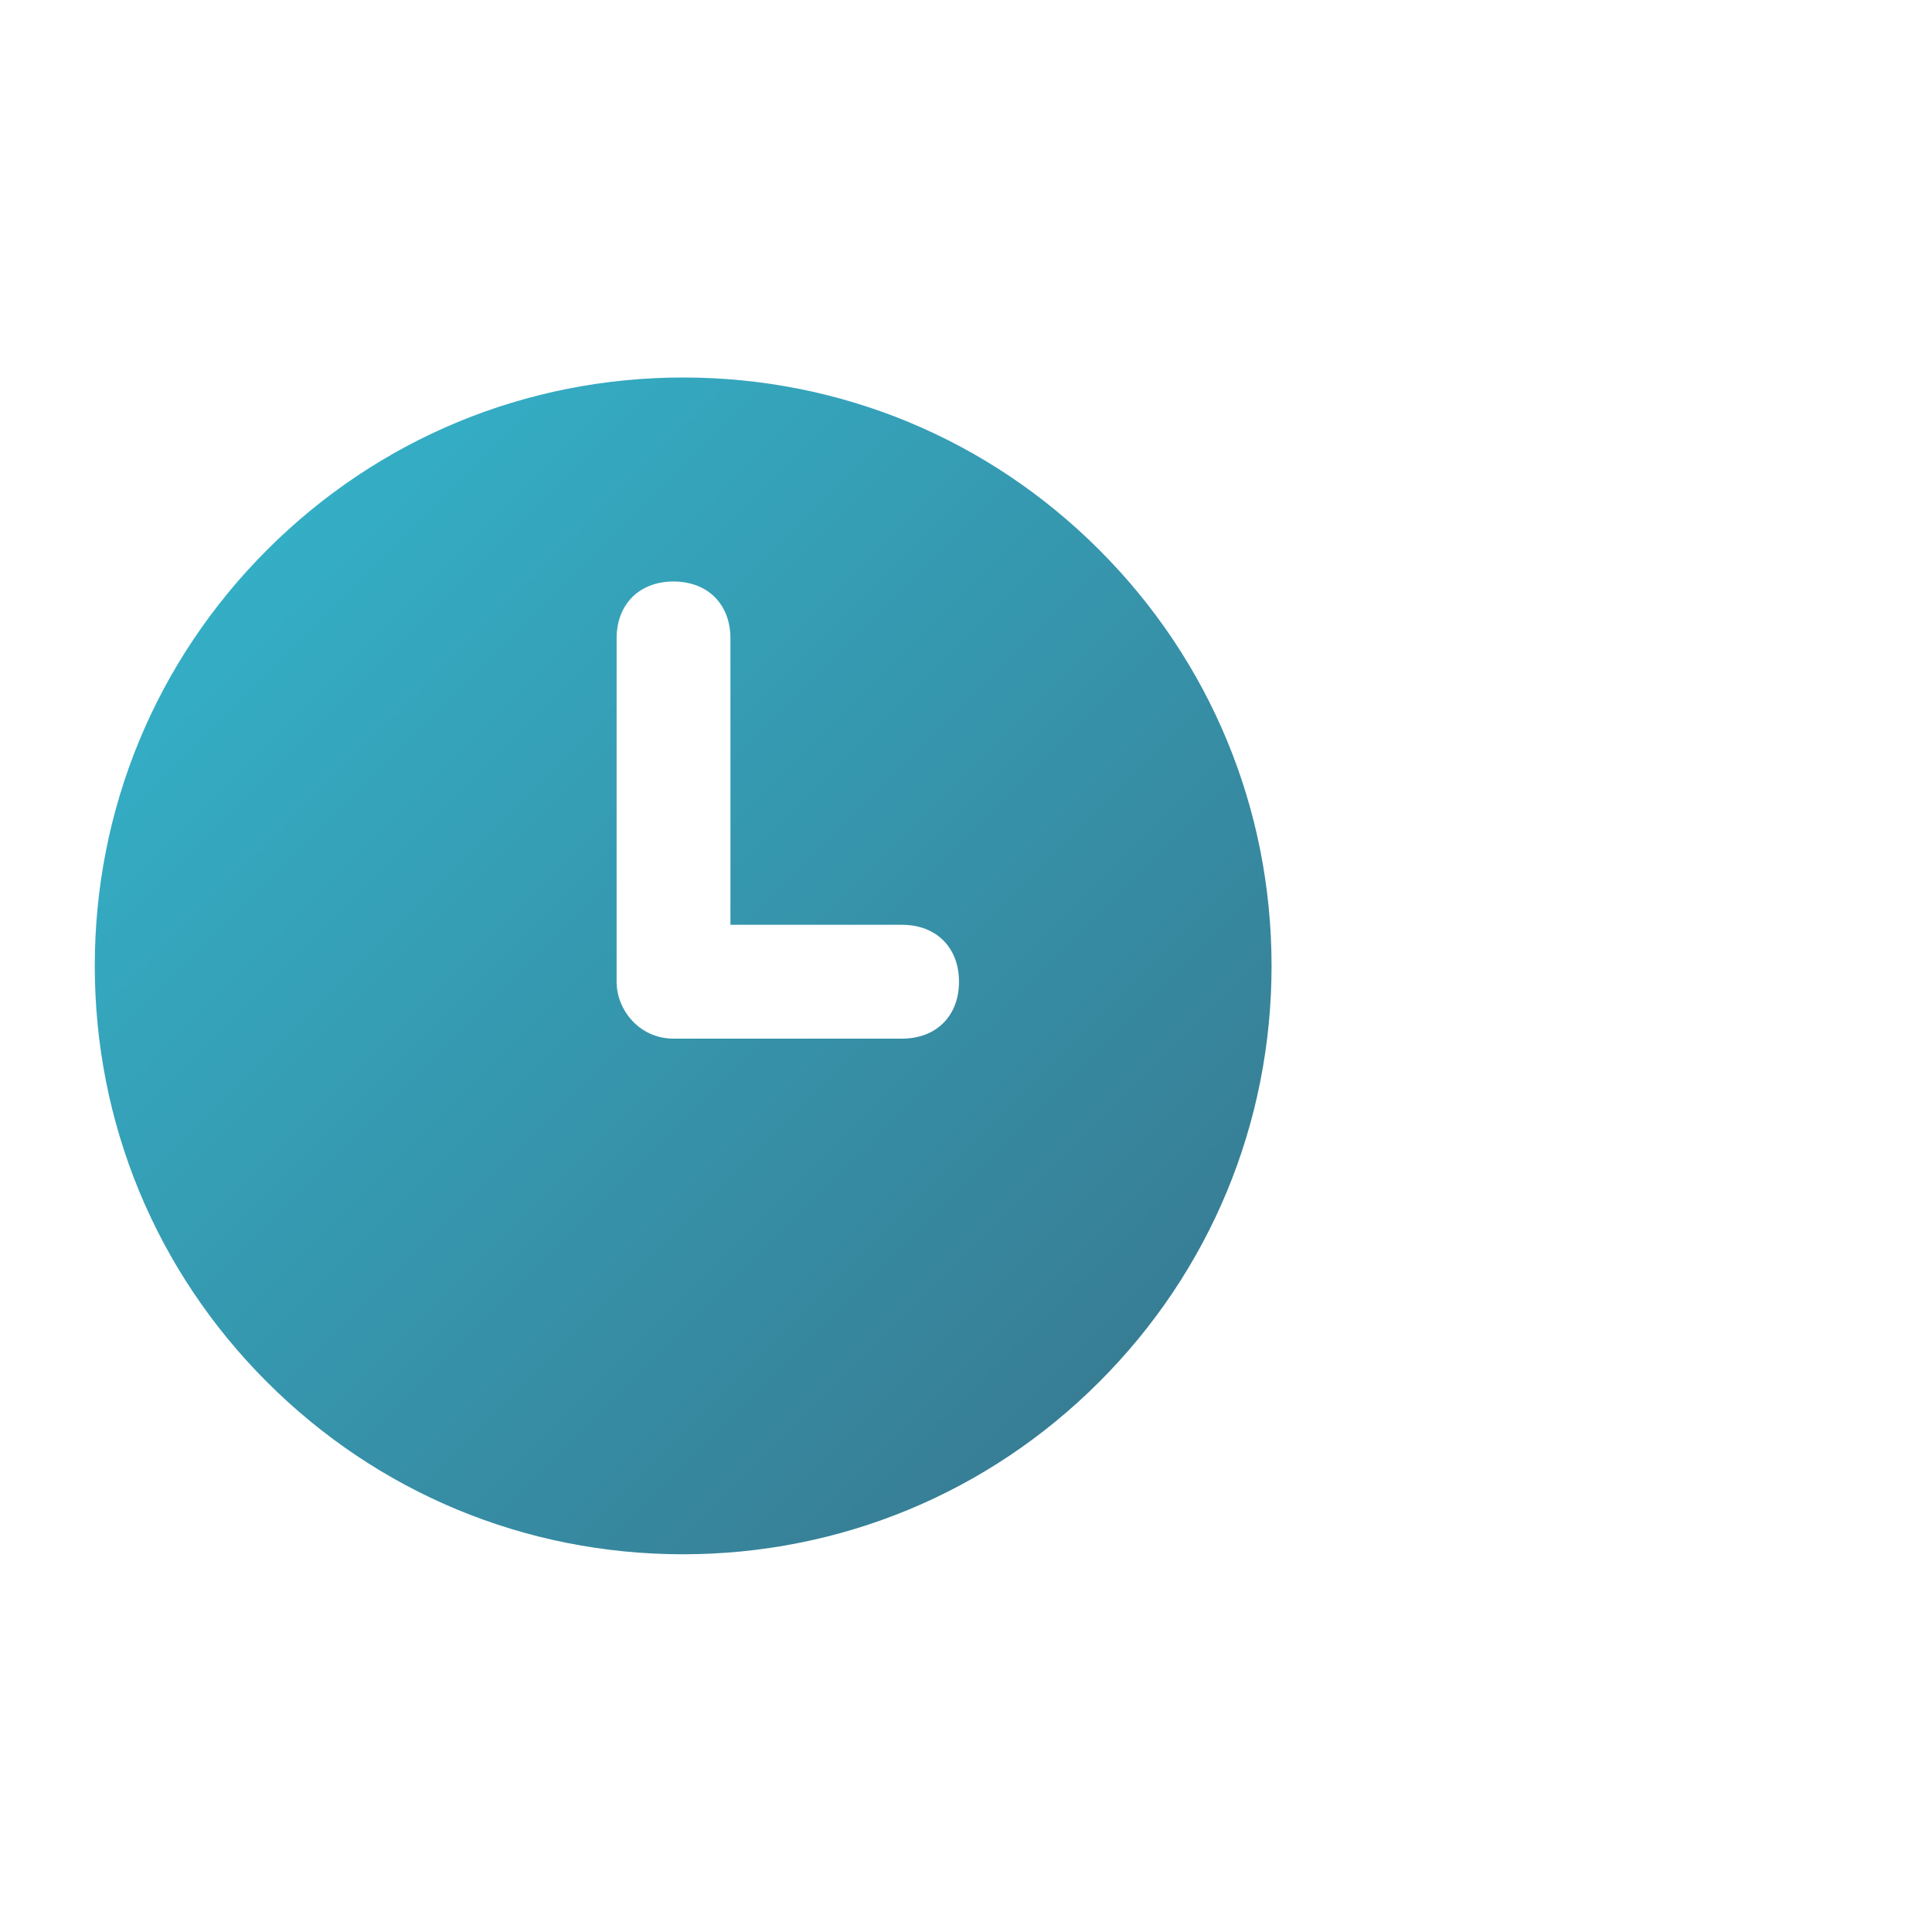
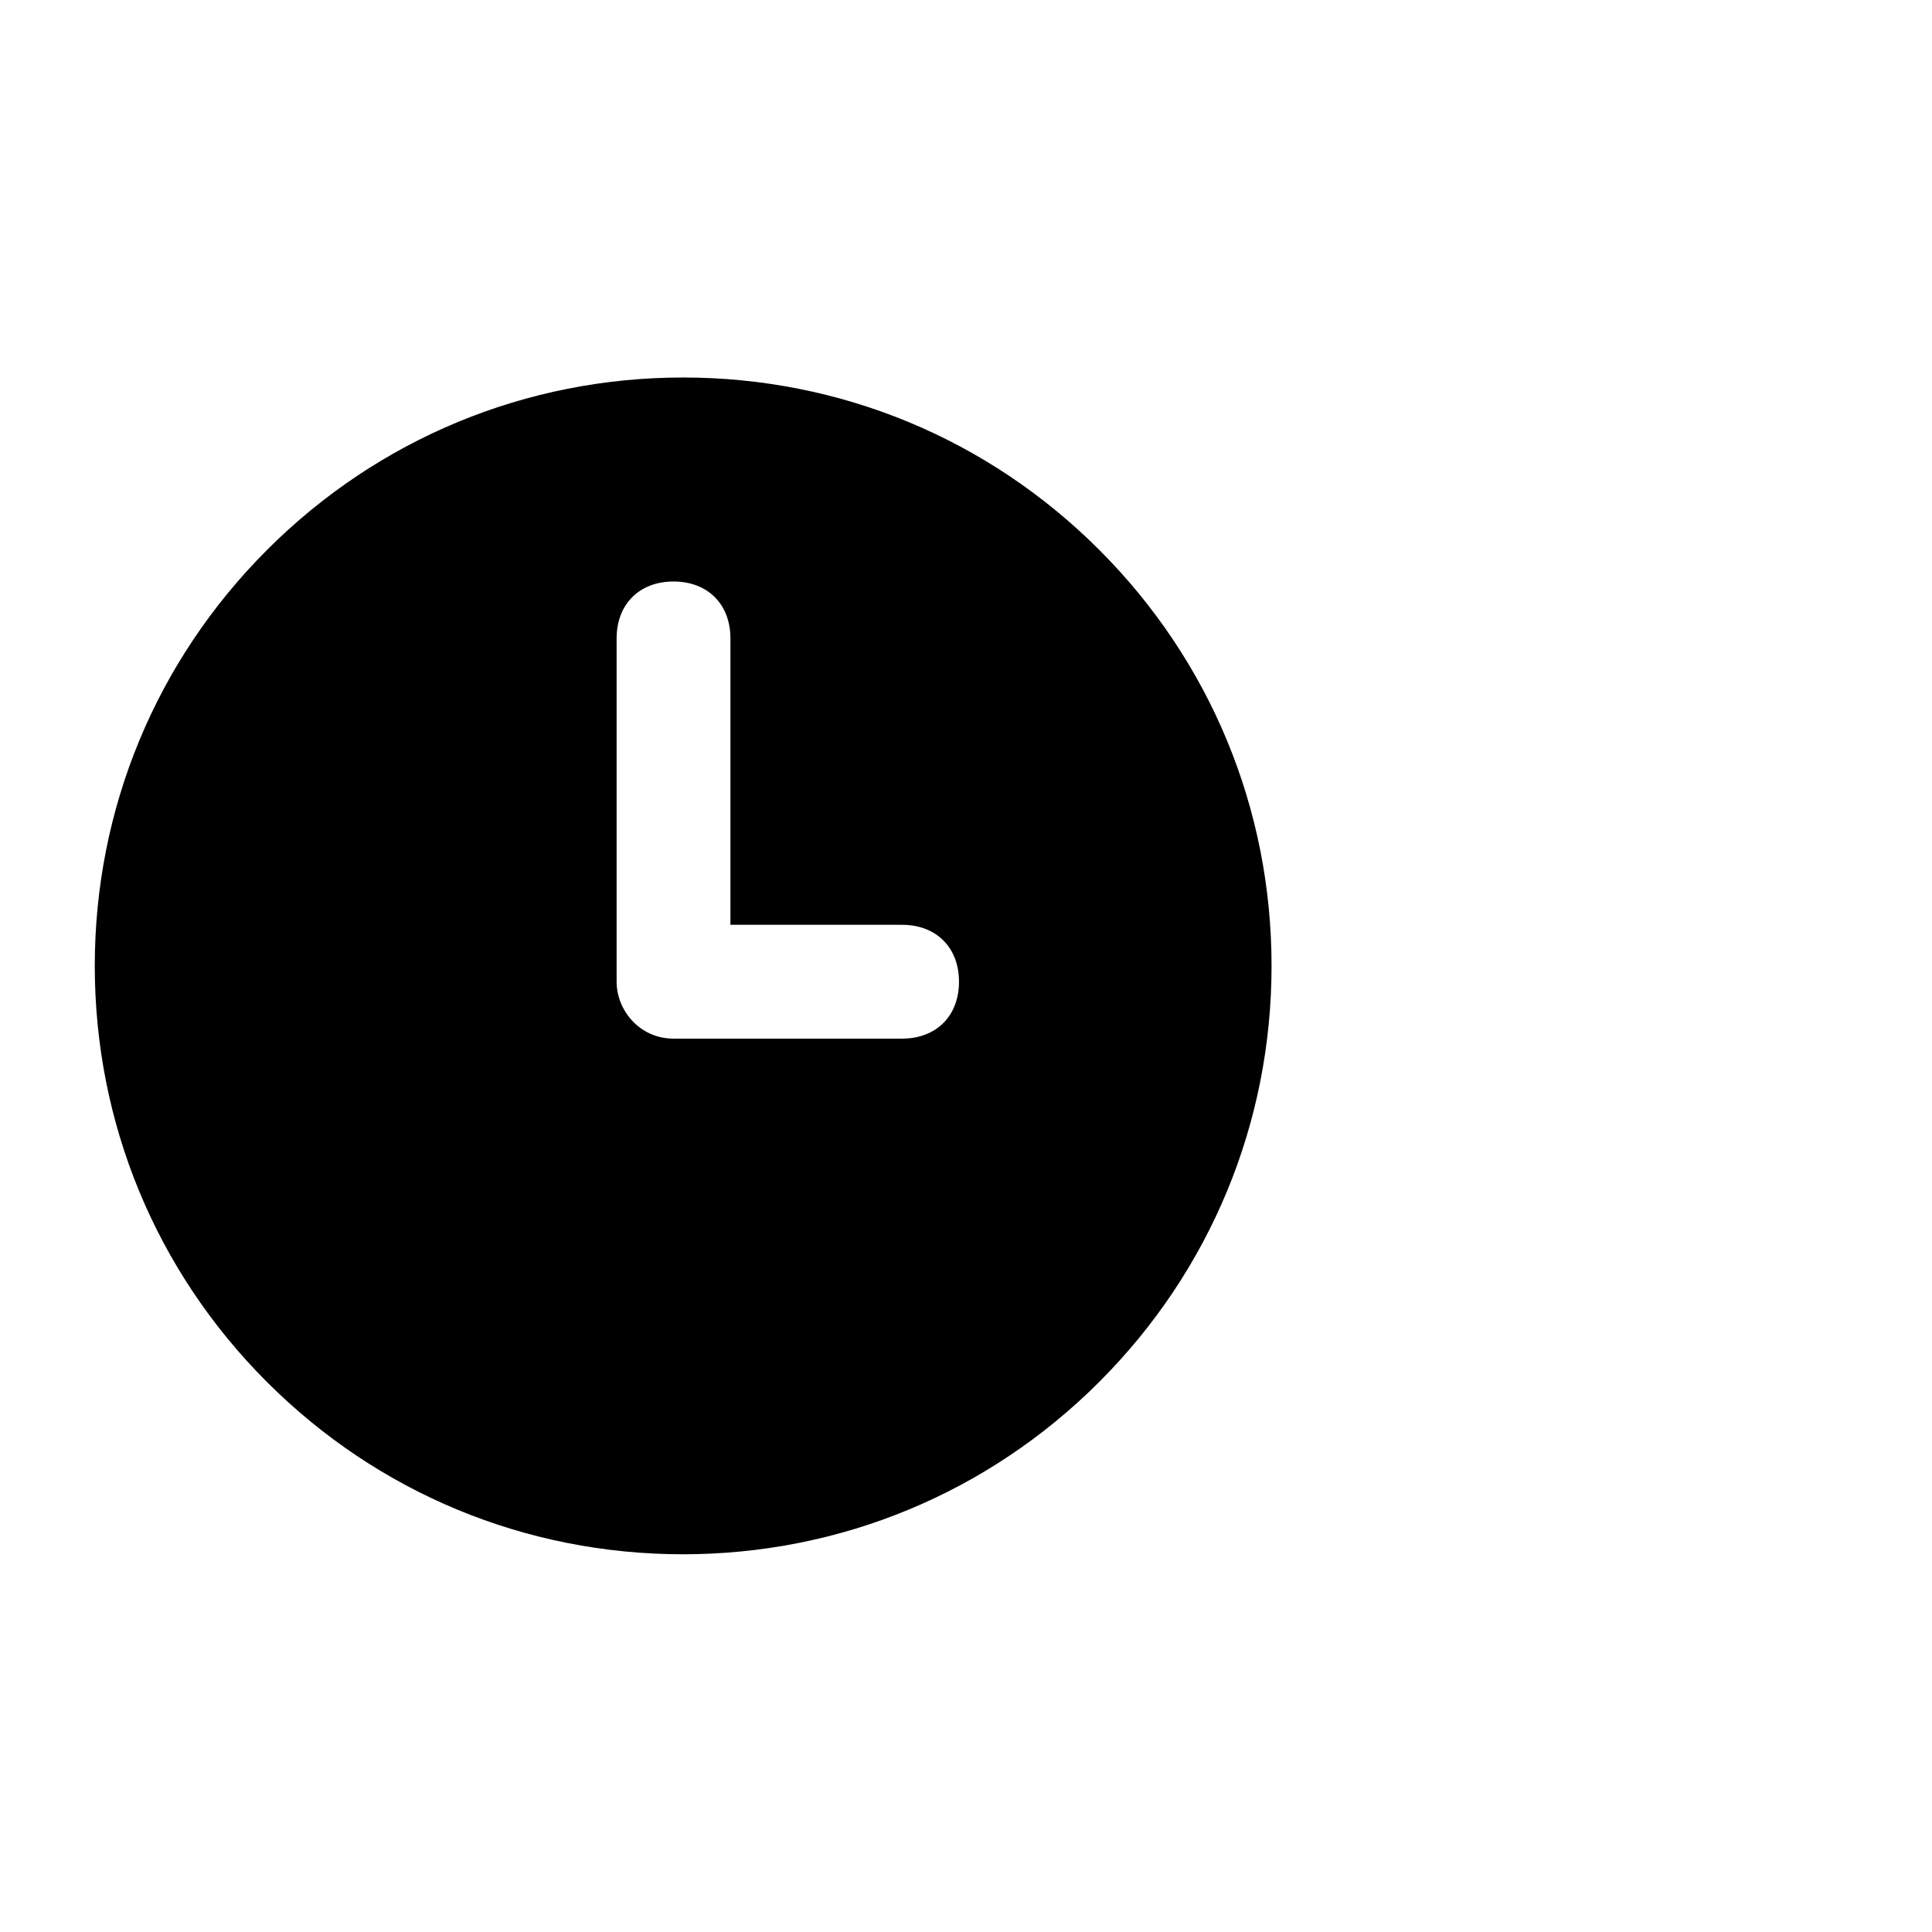
- <svg xmlns="http://www.w3.org/2000/svg" version="1.1" id="Ebene_1" x="0px" y="0px" width="1200px" height="1200px" viewBox="0 0 1200 1200" enable-background="new 0 0 1200 1200" xml:space="preserve">
-   <linearGradient id="SVGID_1_" gradientUnits="userSpaceOnUse" x1="165.875" y1="341.549" x2="682.706" y2="858.38">
-     <stop offset="0" style="stop-color:#34AEC5" />
-     <stop offset="1" style="stop-color:#377E95" />
-   </linearGradient>
-   <path fill="url(#SVGID_1_)" d="M682.741,341.513C613.755,272.526,521.962,234.47,424.326,234.47  c-97.637,0-189.429,38.057-258.416,107.043C96.924,410.5,58.867,502.292,58.867,599.929s37.915,189.429,106.901,258.415  c68.987,68.987,160.779,107.044,258.416,107.044c97.636,0,189.571-38.057,258.558-107.044  c68.987-68.986,107.044-160.778,107.044-258.415S751.729,410.5,682.741,341.513z M560.304,645.112H418.34  c-21.096,0-35.349-17.675-35.349-35.349V396.531c0-21.237,14.11-35.348,35.349-35.348c21.237,0,35.349,14.111,35.349,35.348v177.884  h106.615c21.238,0,35.349,14.11,35.349,35.349C595.652,631.001,581.542,645.112,560.304,645.112z" />
+ <svg xmlns="http://www.w3.org/2000/svg" xml:space="preserve" enable-background="new 0 0 841.9 841.9" viewBox="0 0 841.9 841.9" y="0px" x="0px" id="Ebene_1" version="1.1">
+   <defs id="defs13" />
+   <g id="g3">
+     <path id="path5" d="M297.6,677.3c-68.5,0-132.9-26.7-181.3-75.1S41.3,489.4,41.3,420.9s26.7-132.9,75.1-181.3c48.4-48.4,112.8-75.1,181.3-75.1   s132.9,26.7,181.3,75.1c48.4,48.4,75.1,112.8,75.1,181.3s-26.7,132.9-75.1,181.3S366.1,677.3,297.6,677.3z M297.6,204.6   c-57.8,0-112.1,22.5-153,63.4c-40.9,40.9-63.4,95.2-63.4,153c0,57.8,22.5,112.1,63.4,153c40.9,40.9,95.2,63.4,153,63.4   c57.8,0,112.1-22.5,153-63.4c40.9-40.9,63.4-95.2,63.4-153c0-57.8-22.5-112.1-63.4-153C409.8,227.1,355.4,204.6,297.6,204.6z" />
+   </g>
+   <path id="polygon7" d="M 297.6 184.6 L 130.1 240.3 L 61.3 420.9 L 117 588.5 L 297.6 657.3 L 465.2 601.6 L 534 420.9 L 478.3 253.4 L 297.6 184.6 z M 293.5 253.4 C 308.4 253.4 318.3 263.3 318.3 278.2 L 318.3 403 L 393.1 403 C 408 403 417.9 412.9 417.9 427.8 C 417.9 442.7 408 452.6 393.1 452.6 L 293.5 452.6 C 278.7 452.6 268.7 440.2 268.7 427.8 L 268.7 278.2 C 268.7 263.3 278.6 253.4 293.5 253.4 z " />
</svg>
